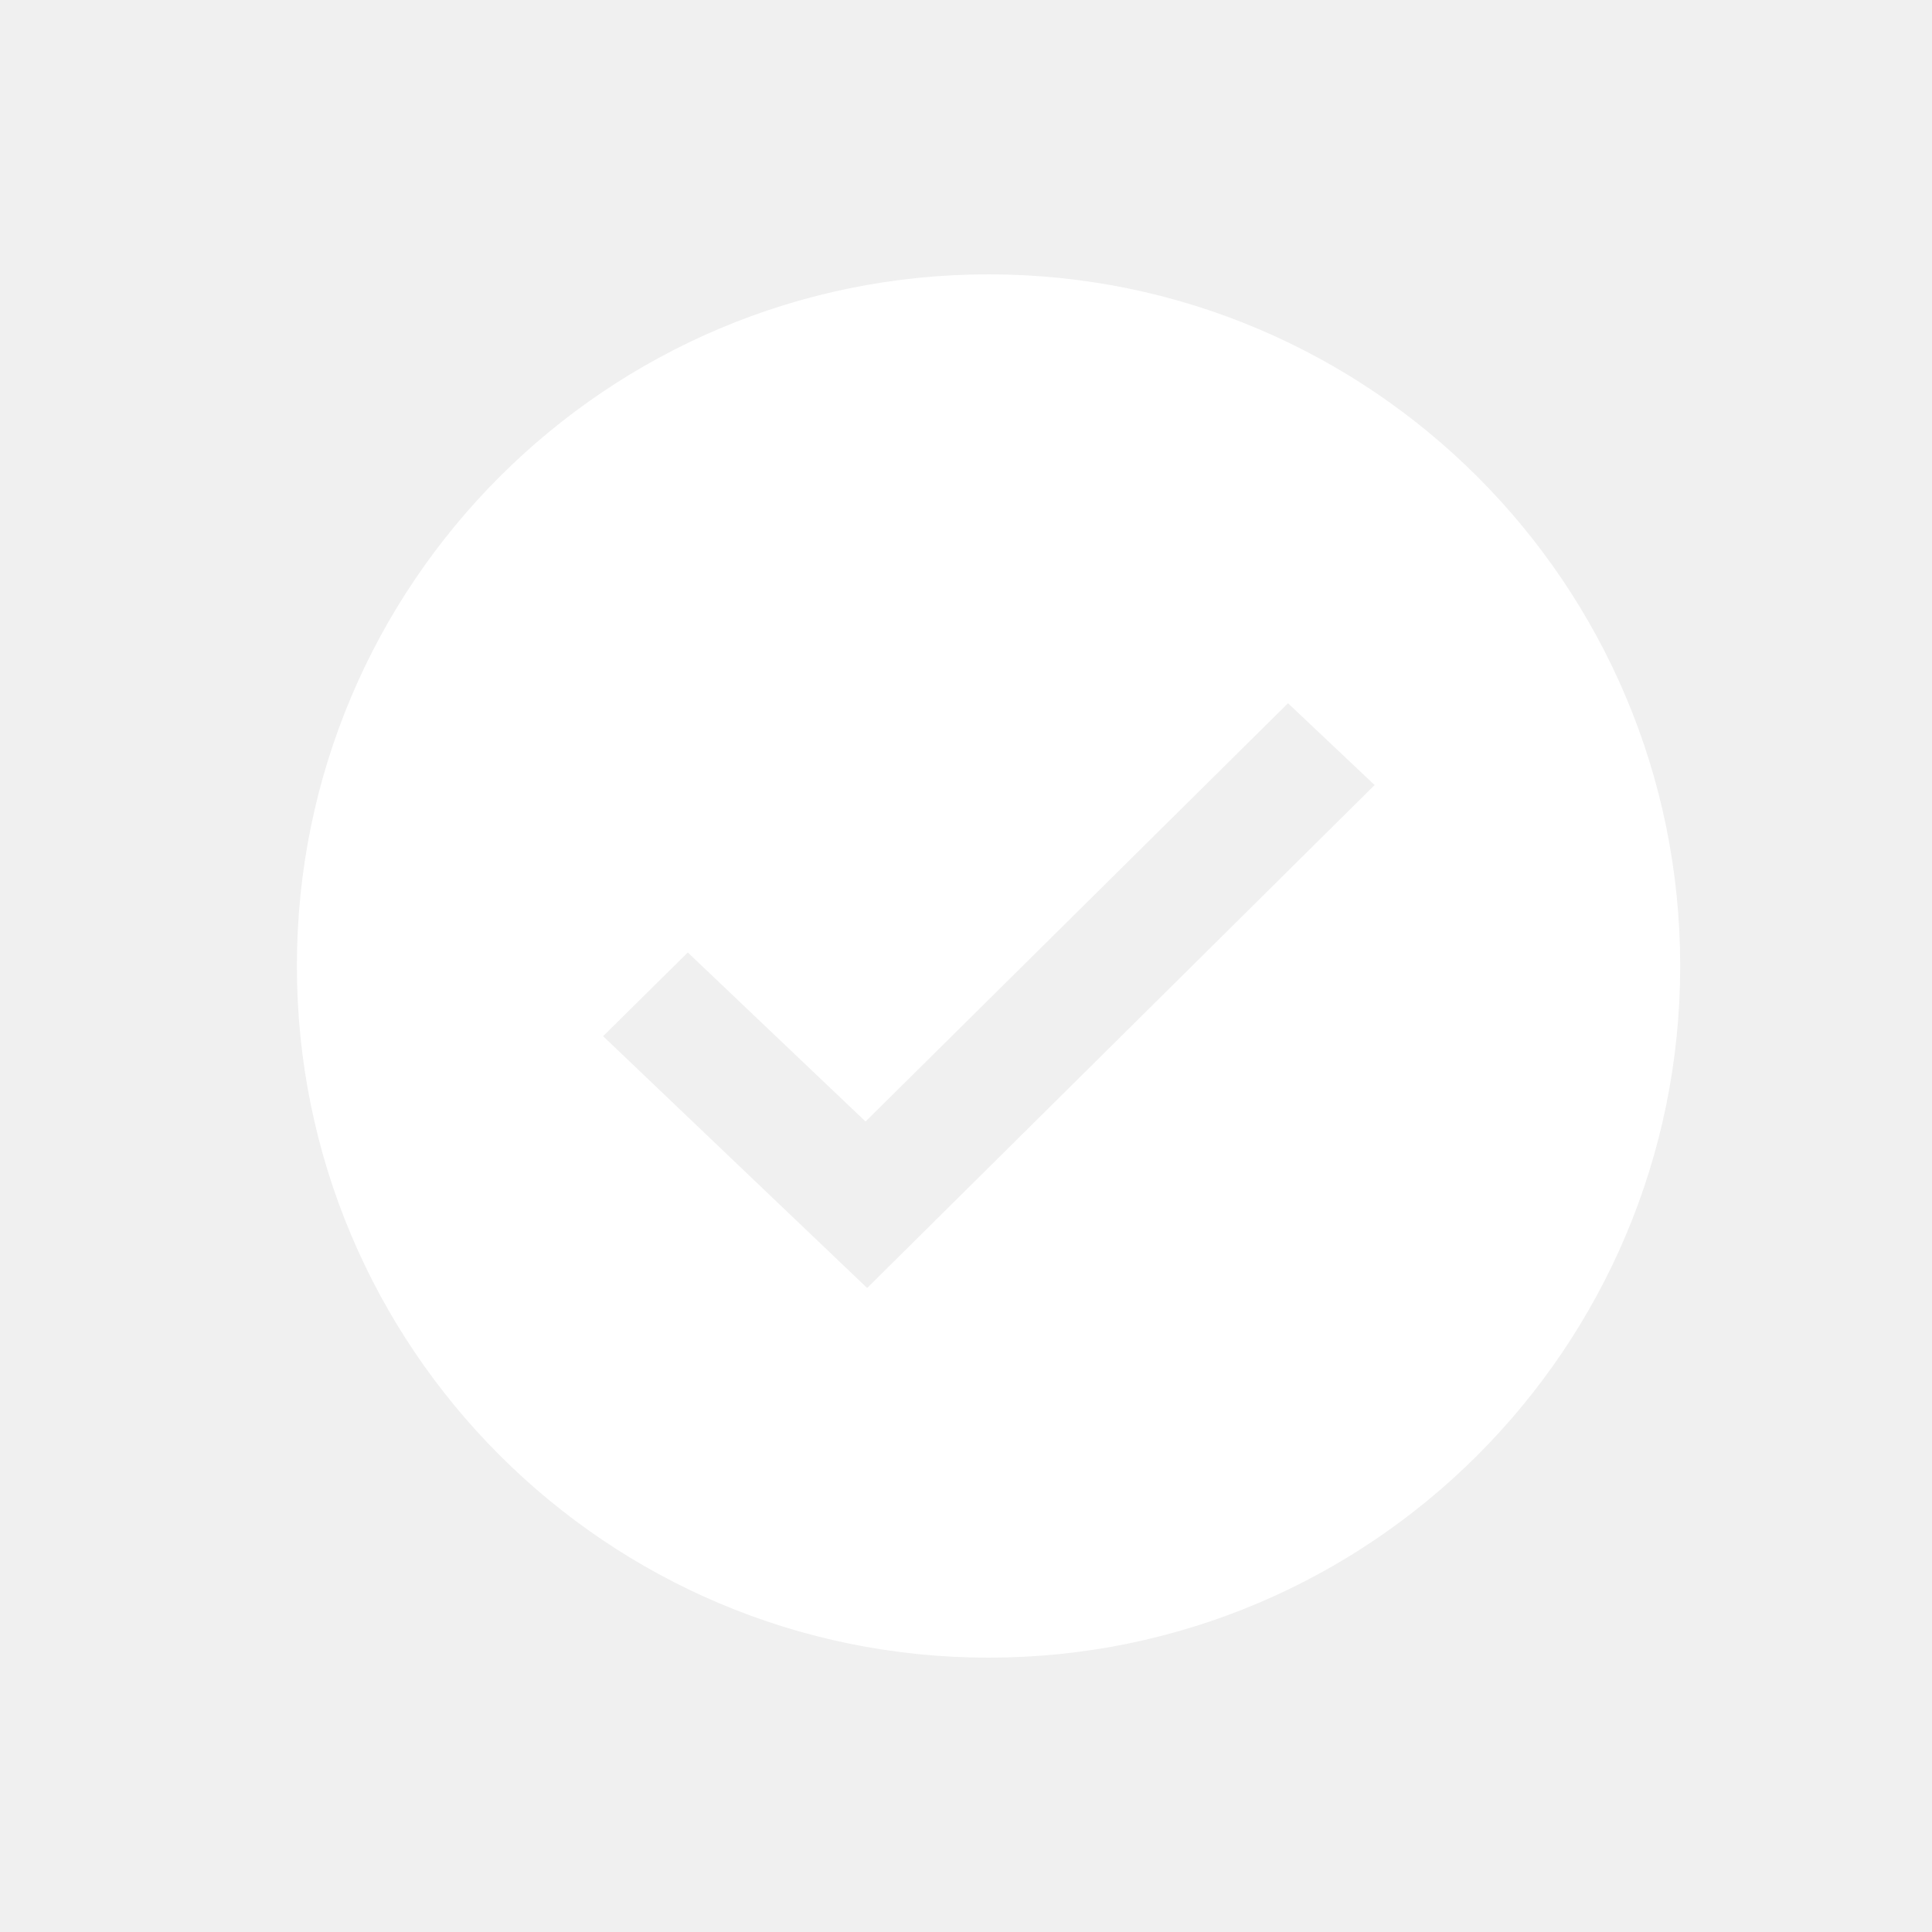
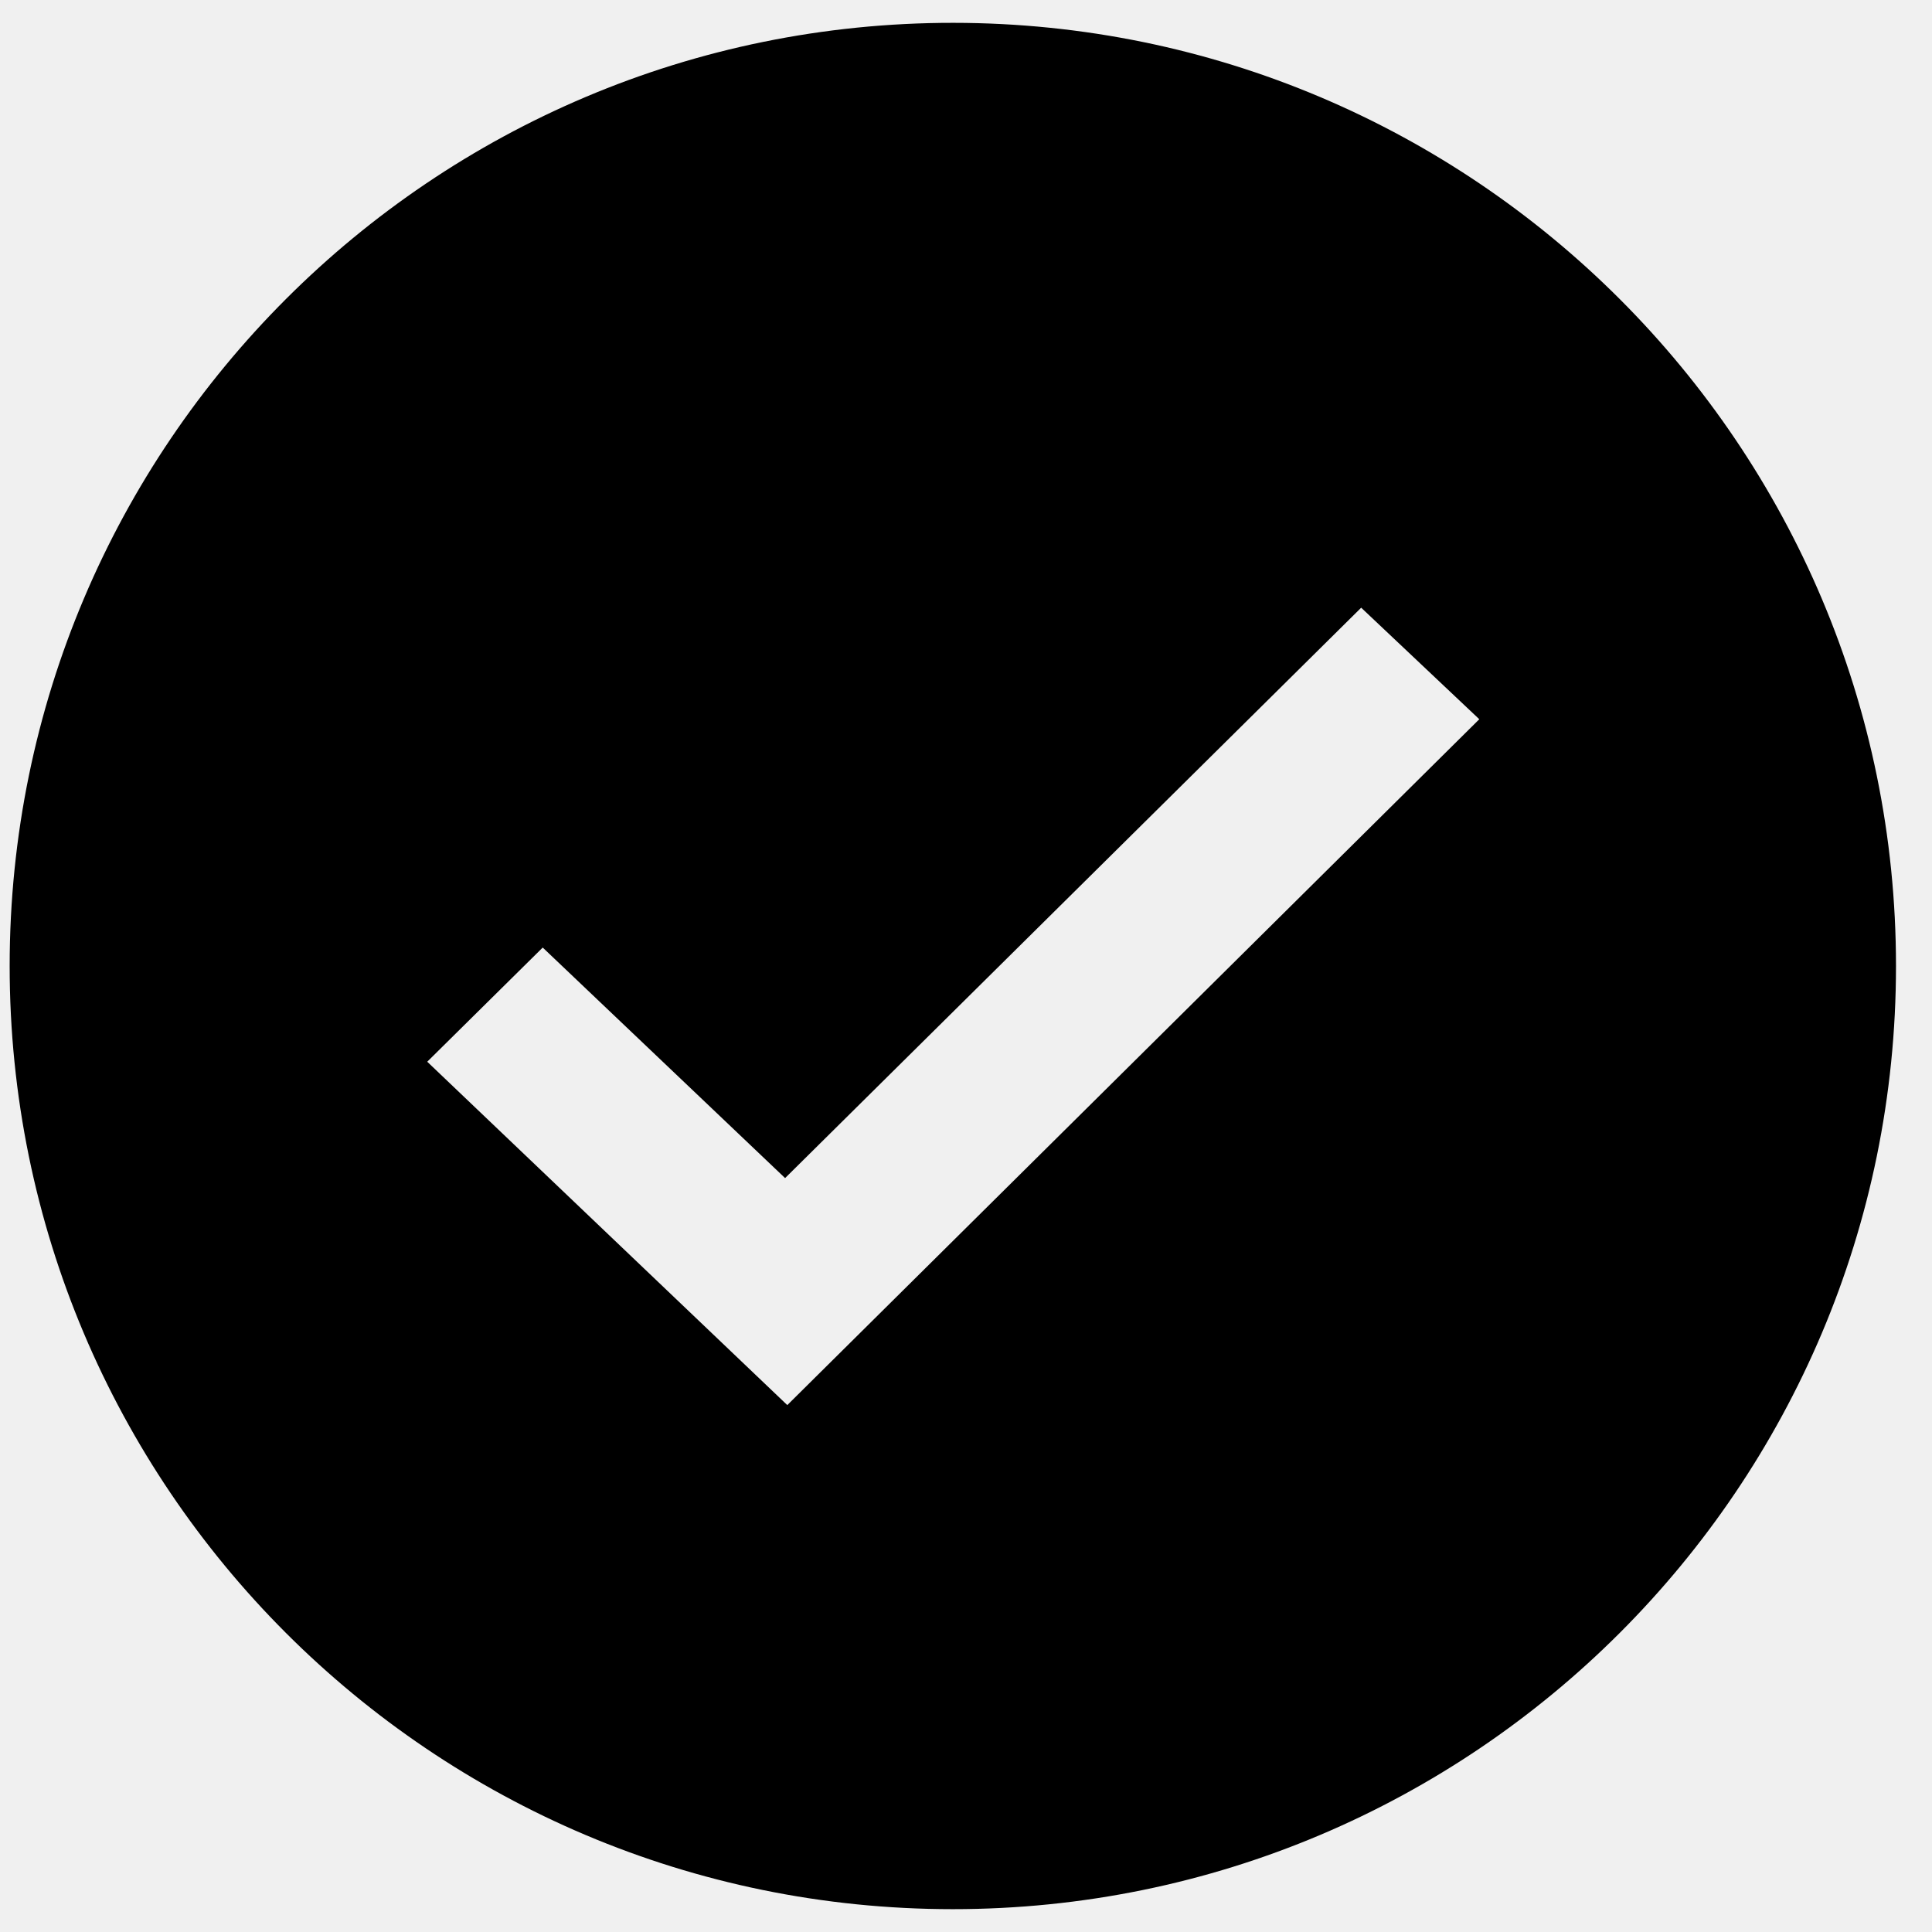
- <svg xmlns="http://www.w3.org/2000/svg" id="Ebene_1" data-name="Ebene 1" viewBox="0 0 60 60">
-   <path d="M30.71,8.52A21.48,21.48,0,1,0,52.18,30,21.48,21.48,0,0,0,30.71,8.52ZM26.93,40l-8.2-7.82,2.63-2.6,5.52,5.25L40,21.84l2.69,2.54Z" fill="#fff" />
+ <svg xmlns="http://www.w3.org/2000/svg" viewBox="9 8 44 44">
+   <path d="M30.71,8.52A21.48,21.48,0,1,0,52.18,30,21.48,21.48,0,0,0,30.71,8.52ZM26.93,40l-8.2-7.82,2.63-2.6,5.52,5.25L40,21.84l2.69,2.54Z" fill="currentcolor" />
</svg>
